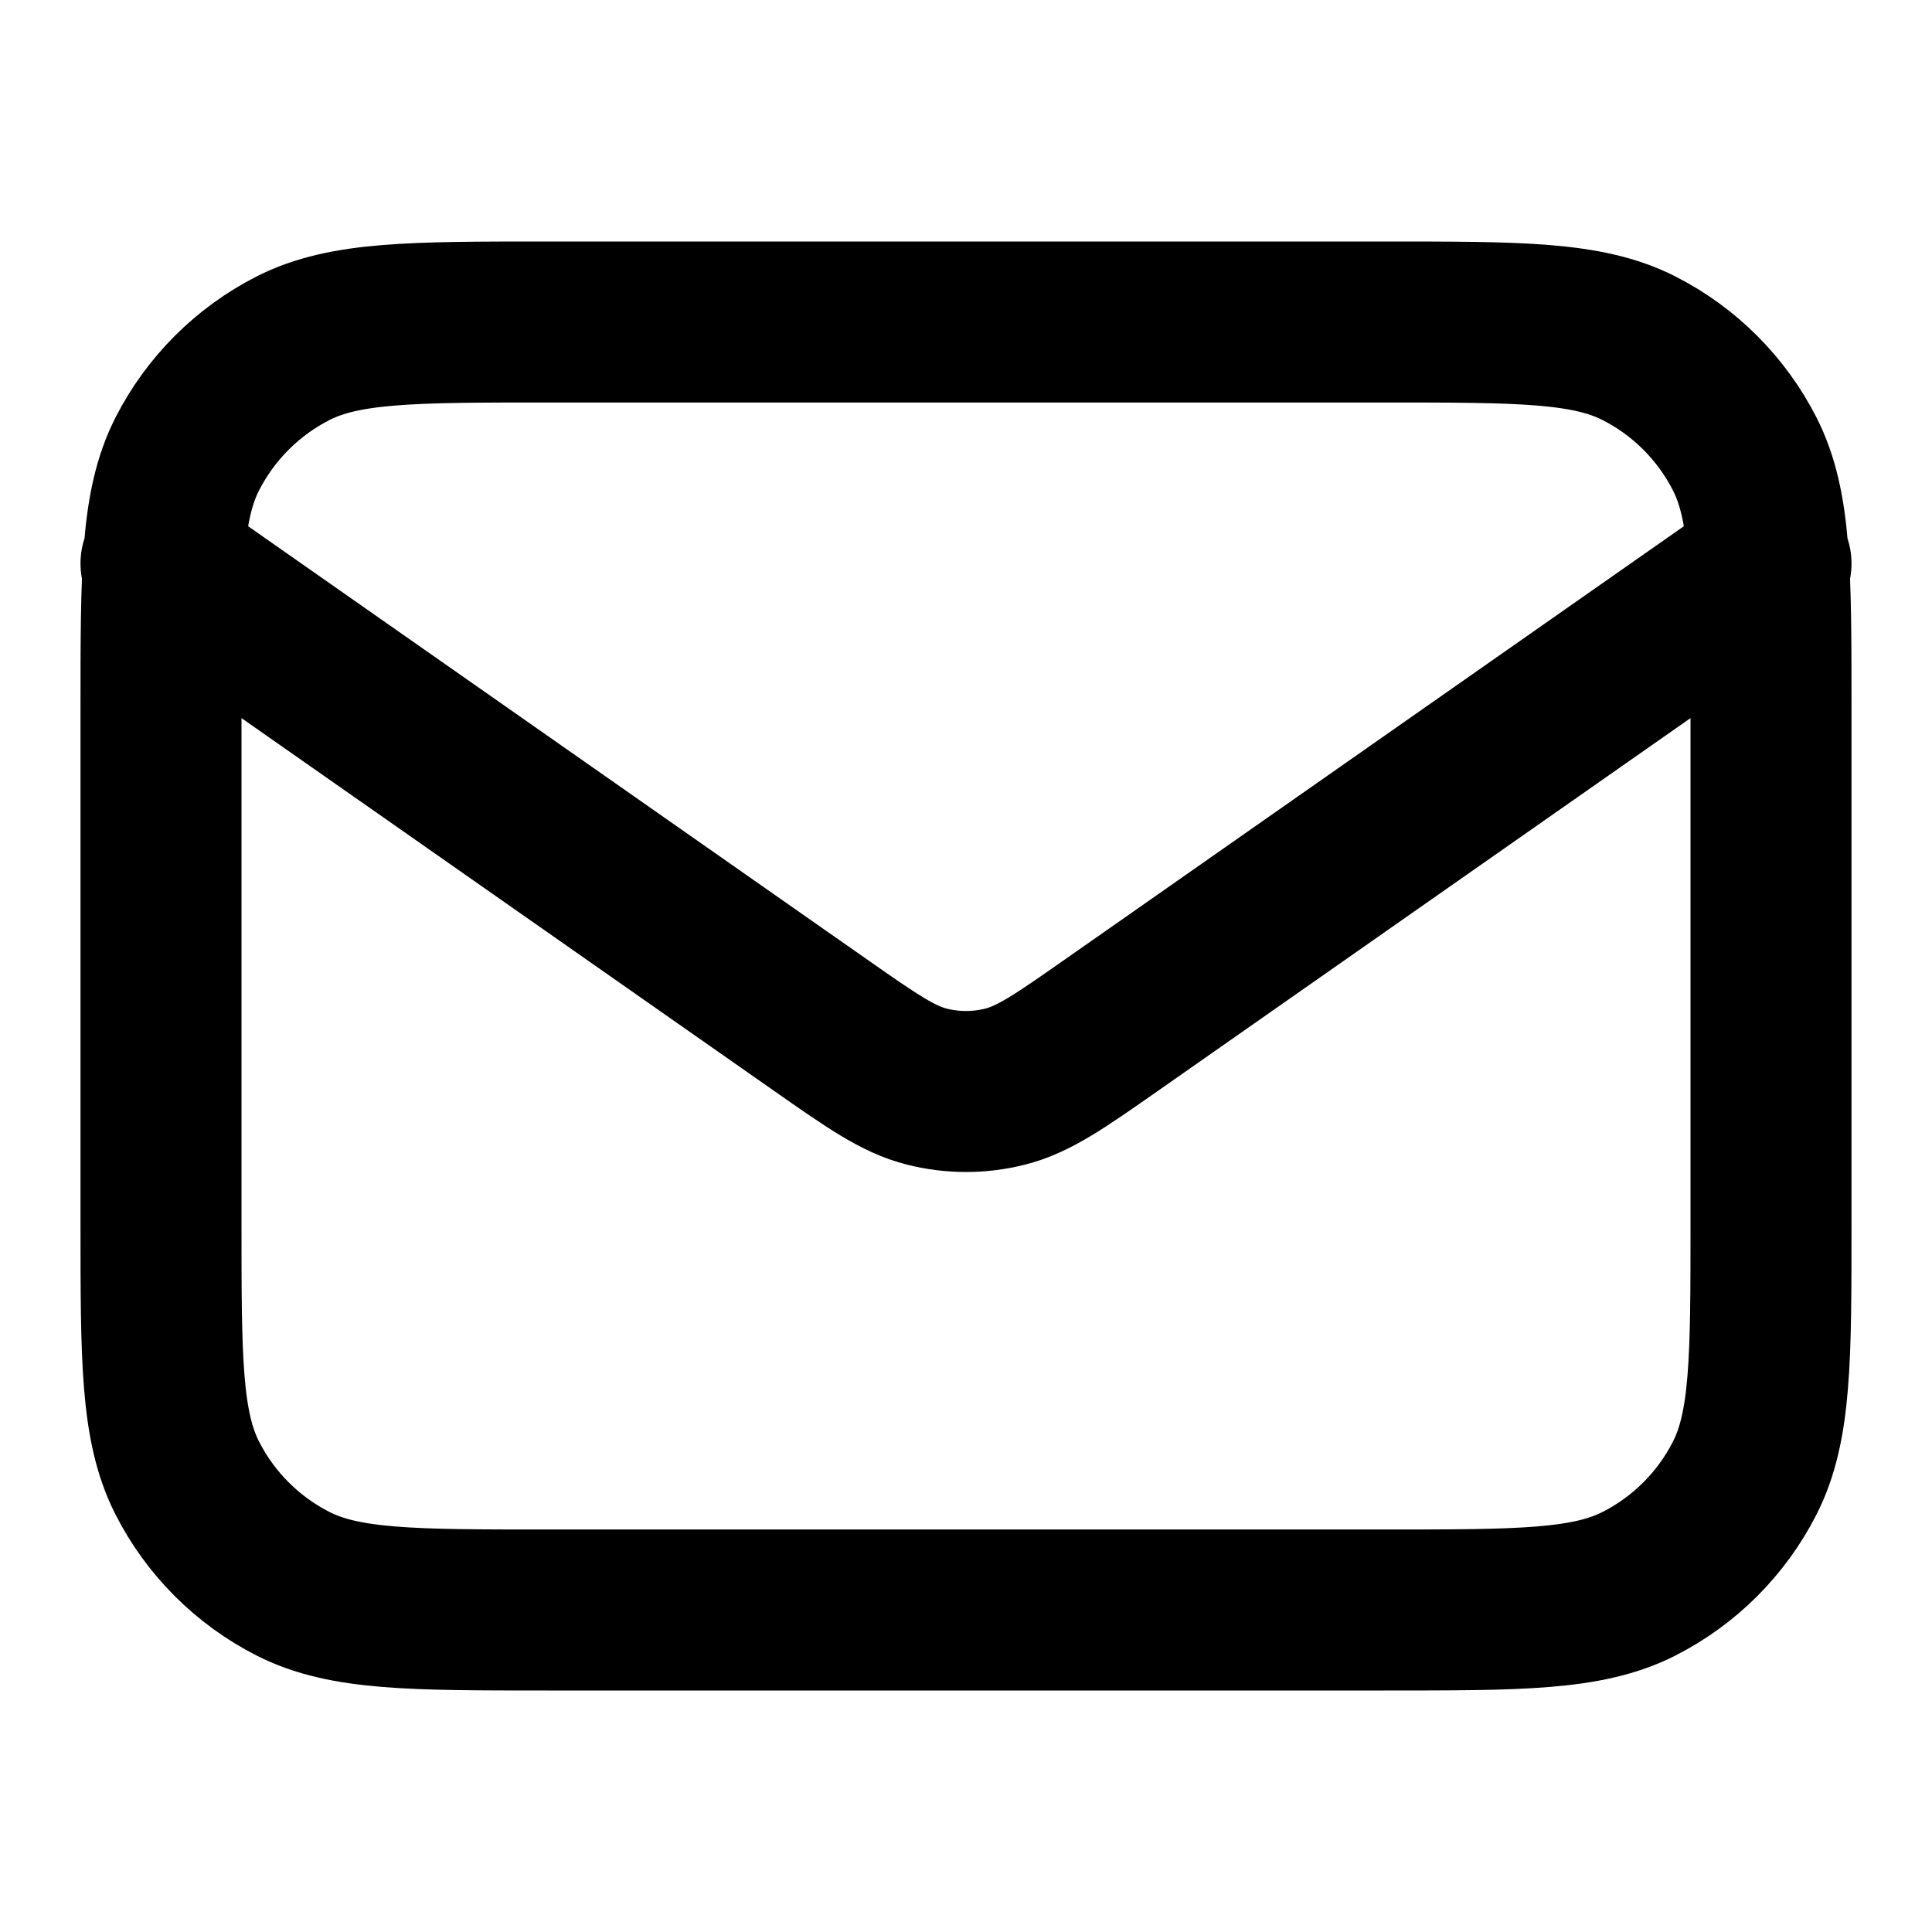
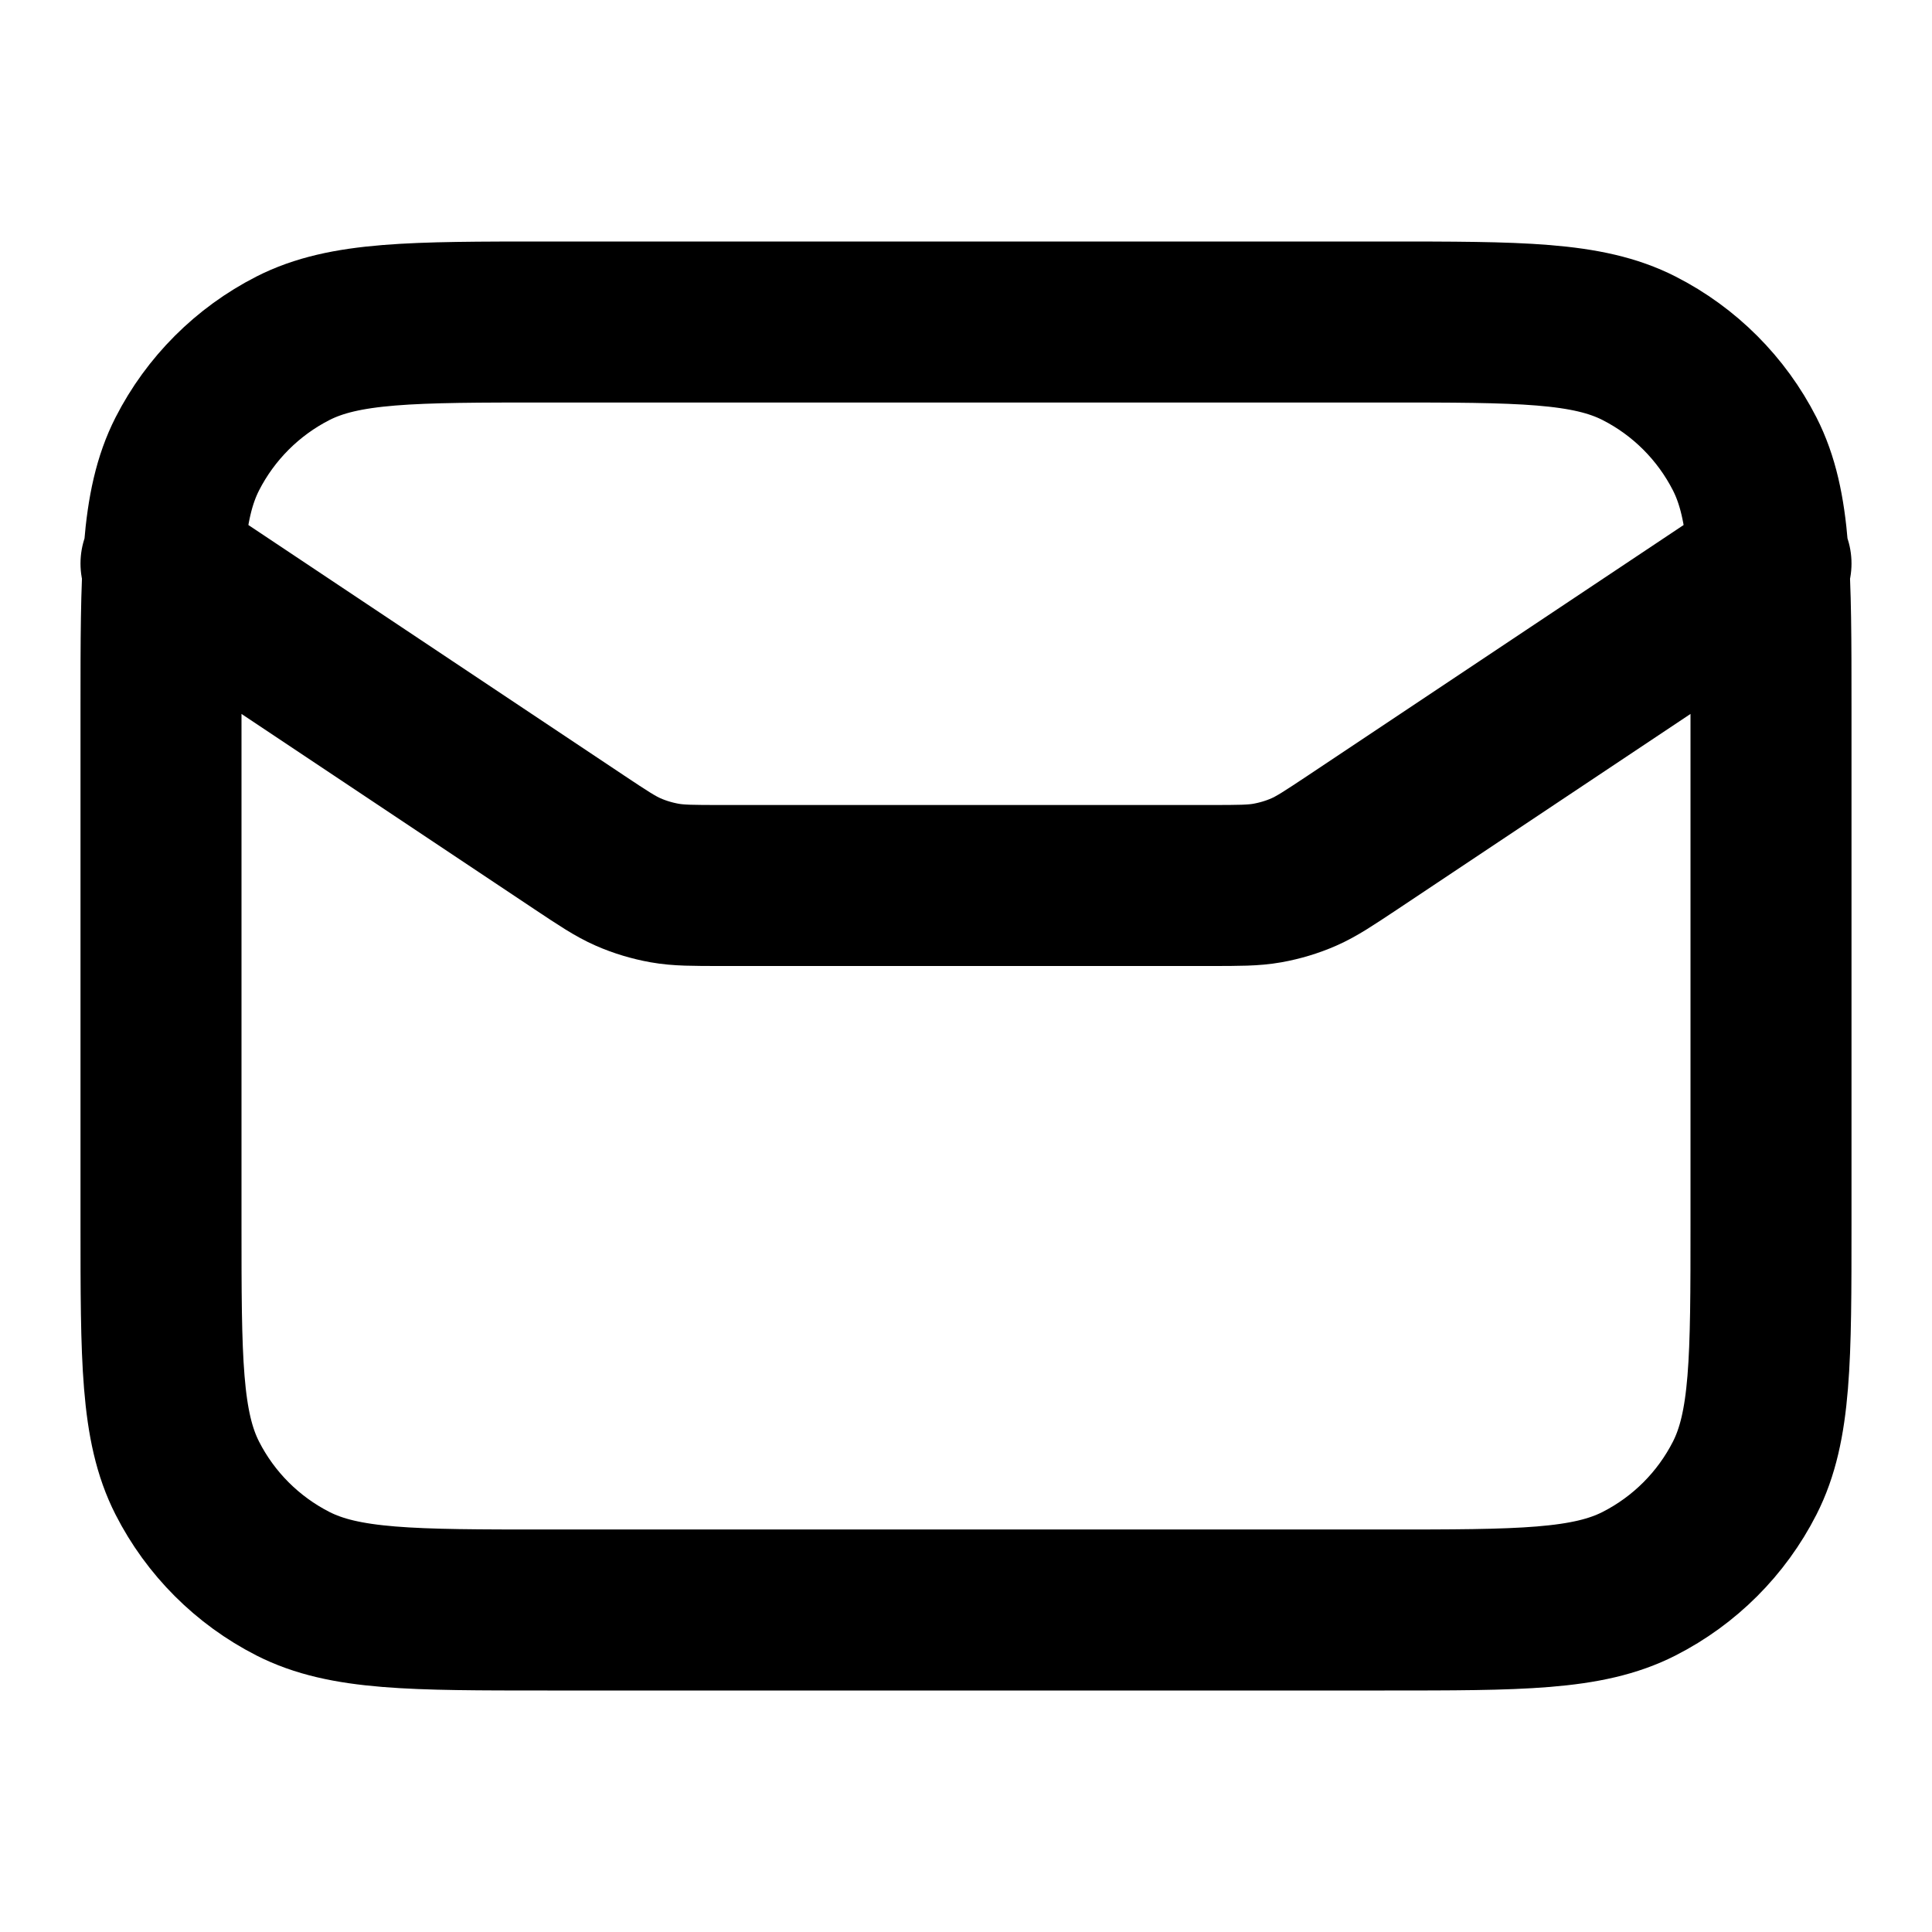
<svg xmlns="http://www.w3.org/2000/svg" width="100%" height="100%" viewBox="0 0 24 24" fill="none">
-   <path d="M2 7L10.165 12.715C10.826 13.178 11.157 13.41 11.516 13.499C11.834 13.579 12.166 13.579 12.484 13.499C12.843 13.41 13.174 13.178 13.835 12.715L22 7M6.8 20H17.2C18.88 20 19.72 20 20.362 19.673C20.927 19.385 21.385 18.927 21.673 18.362C22 17.72 22 16.88 22 15.2V8.8C22 7.12 22 6.28 21.673 5.638C21.385 5.074 20.927 4.615 20.362 4.327C19.72 4 18.88 4 17.2 4H6.8C5.12 4 4.28 4 3.638 4.327C3.074 4.615 2.615 5.074 2.327 5.638C2 6.28 2 7.12 2 8.8V15.2C2 16.88 2 17.72 2.327 18.362C2.615 18.927 3.074 19.385 3.638 19.673C4.28 20 5.12 20 6.8 20Z" stroke="currentColor" stroke-width="2" stroke-linecap="round" stroke-linejoin="round" />
+   <path d="M2 7L7.194 10.463C7.493 10.662 7.643 10.762 7.805 10.833C7.949 10.896 8.1 10.941 8.255 10.969C8.429 11 8.609 11 8.969 11H15.031C15.391 11 15.571 11 15.745 10.969C15.9 10.941 16.051 10.896 16.195 10.833C16.357 10.762 16.506 10.662 16.806 10.463L22 7M6.8 20H17.2C18.88 20 19.72 20 20.362 19.673C20.927 19.385 21.385 18.927 21.673 18.362C22 17.72 22 16.88 22 15.2V8.8C22 7.12 22 6.28 21.673 5.638C21.385 5.074 20.927 4.615 20.362 4.327C19.72 4 18.88 4 17.2 4H6.8C5.12 4 4.28 4 3.638 4.327C3.074 4.615 2.615 5.074 2.327 5.638C2 6.28 2 7.12 2 8.8V15.2C2 16.88 2 17.72 2.327 18.362C2.615 18.927 3.074 19.385 3.638 19.673C4.28 20 5.12 20 6.8 20Z" stroke="currentColor" stroke-width="2" stroke-linecap="round" stroke-linejoin="round" />
</svg>
